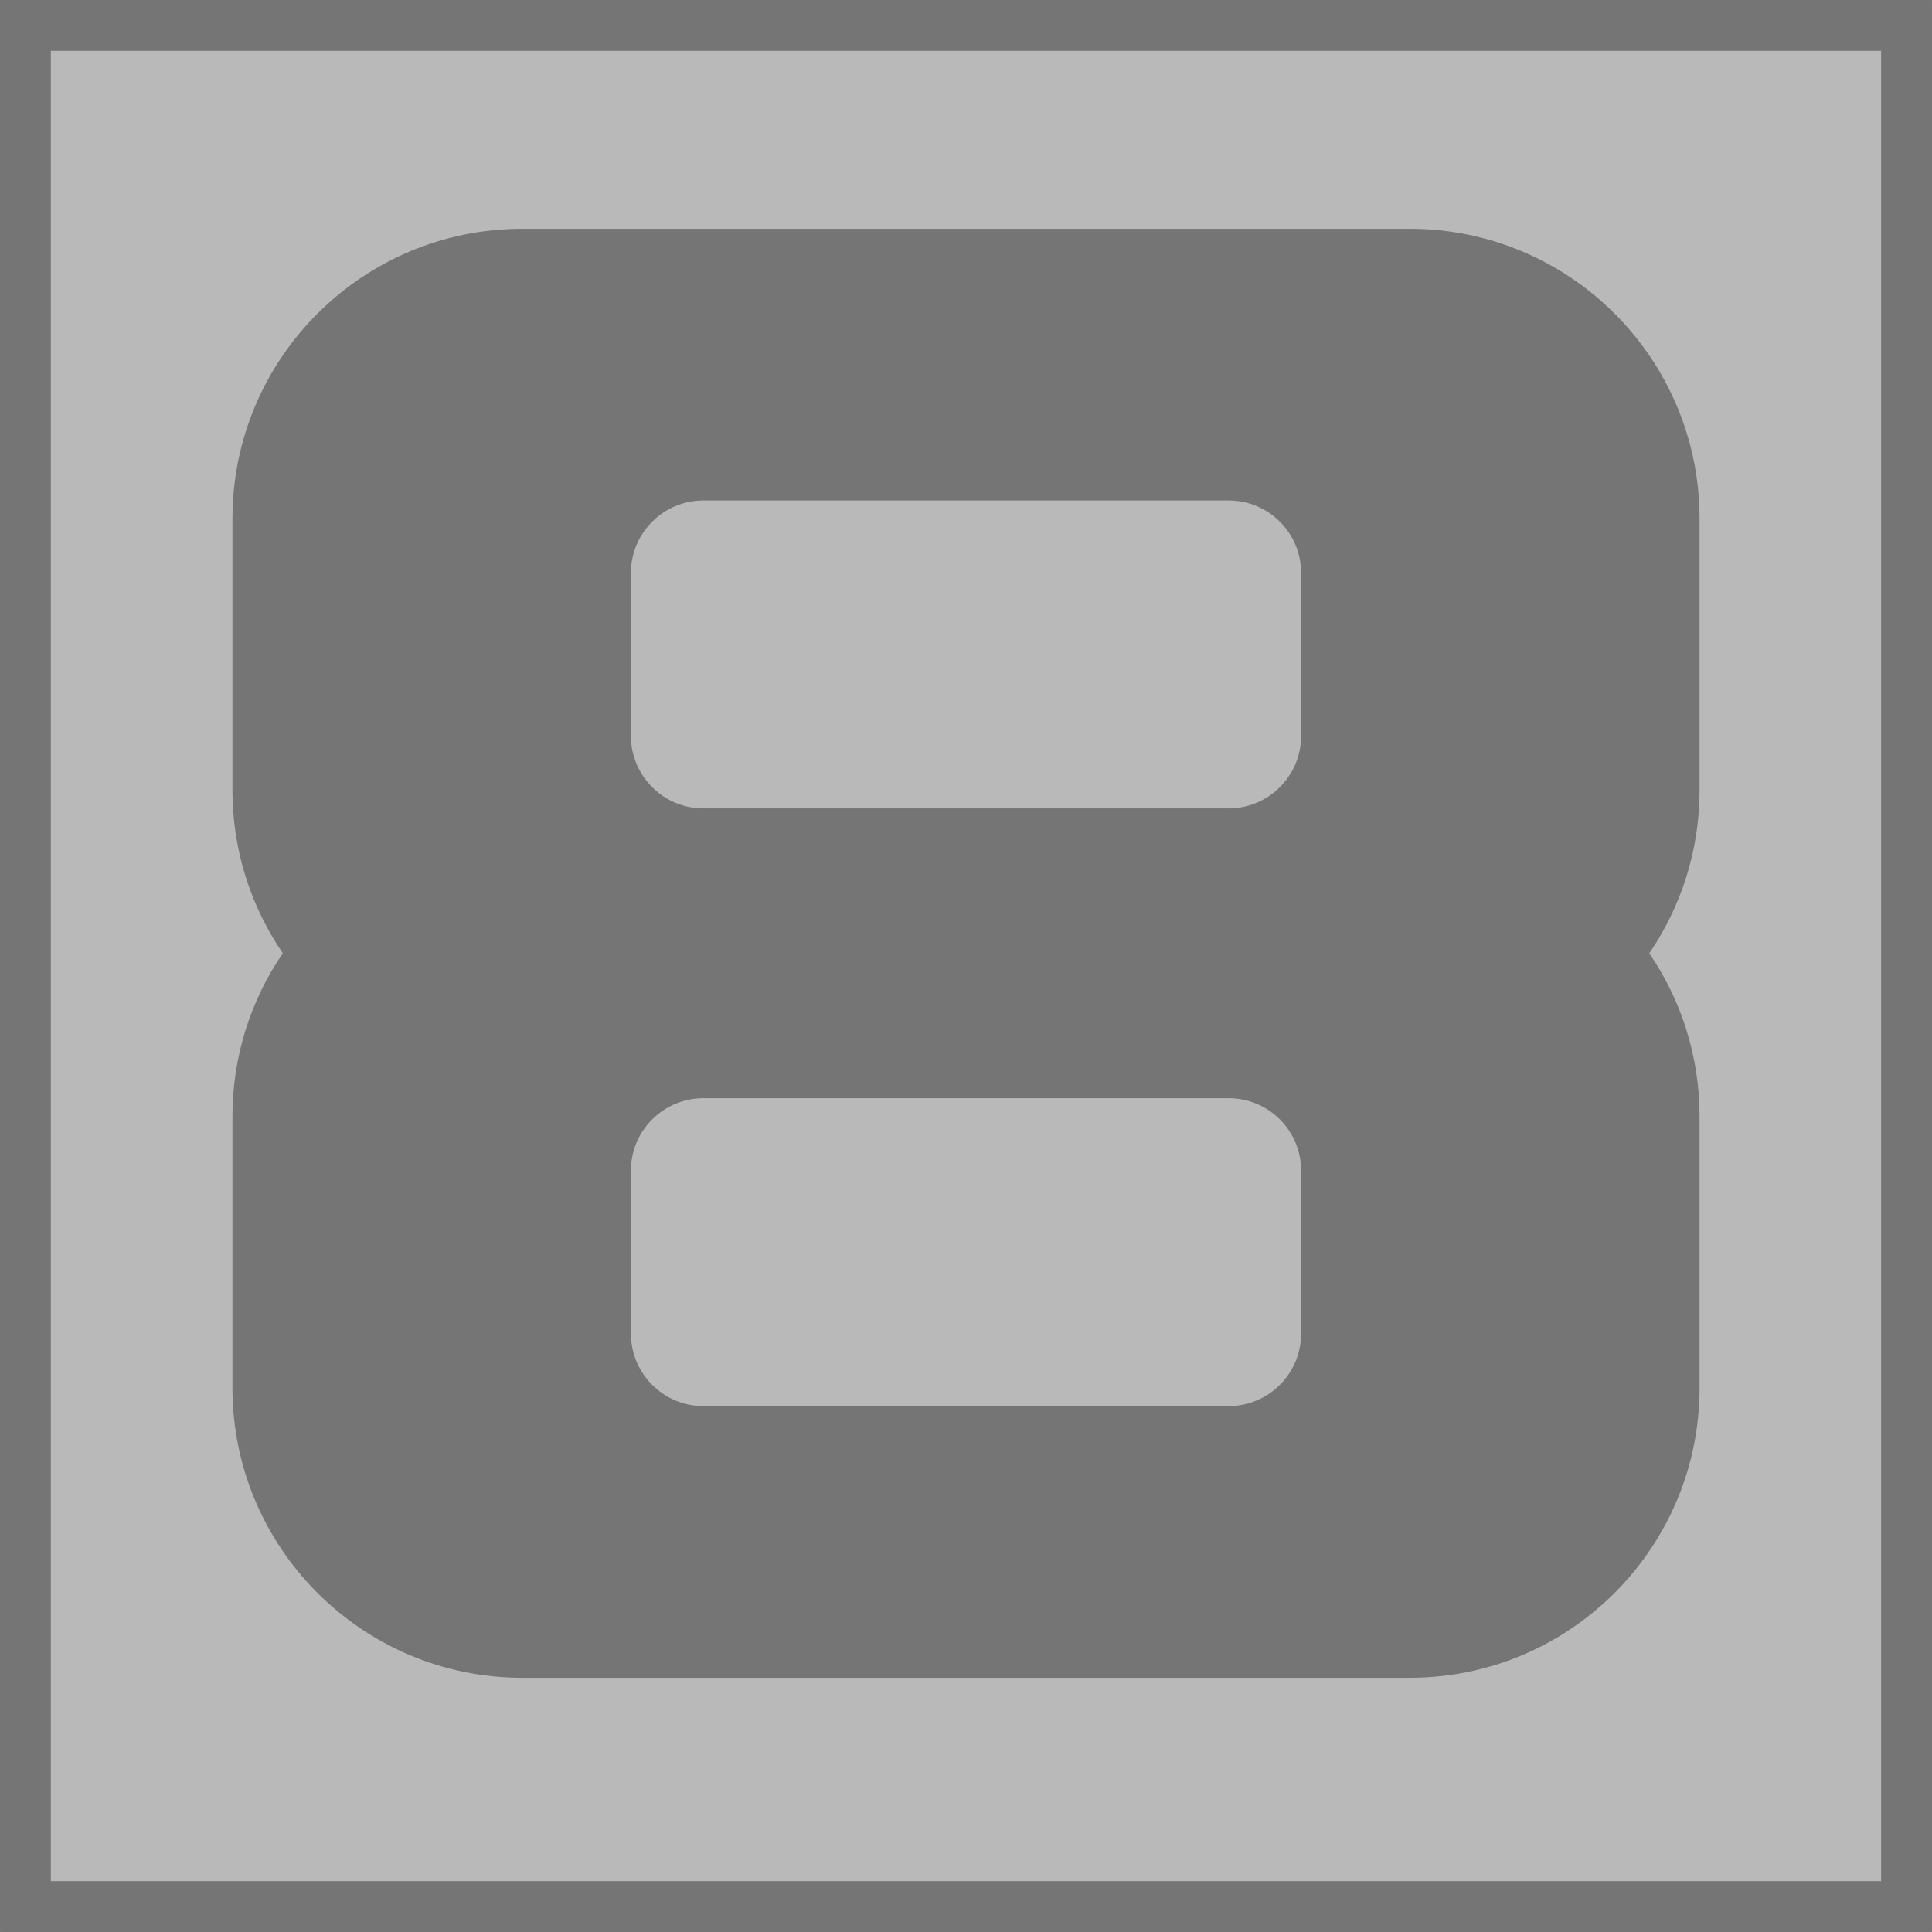
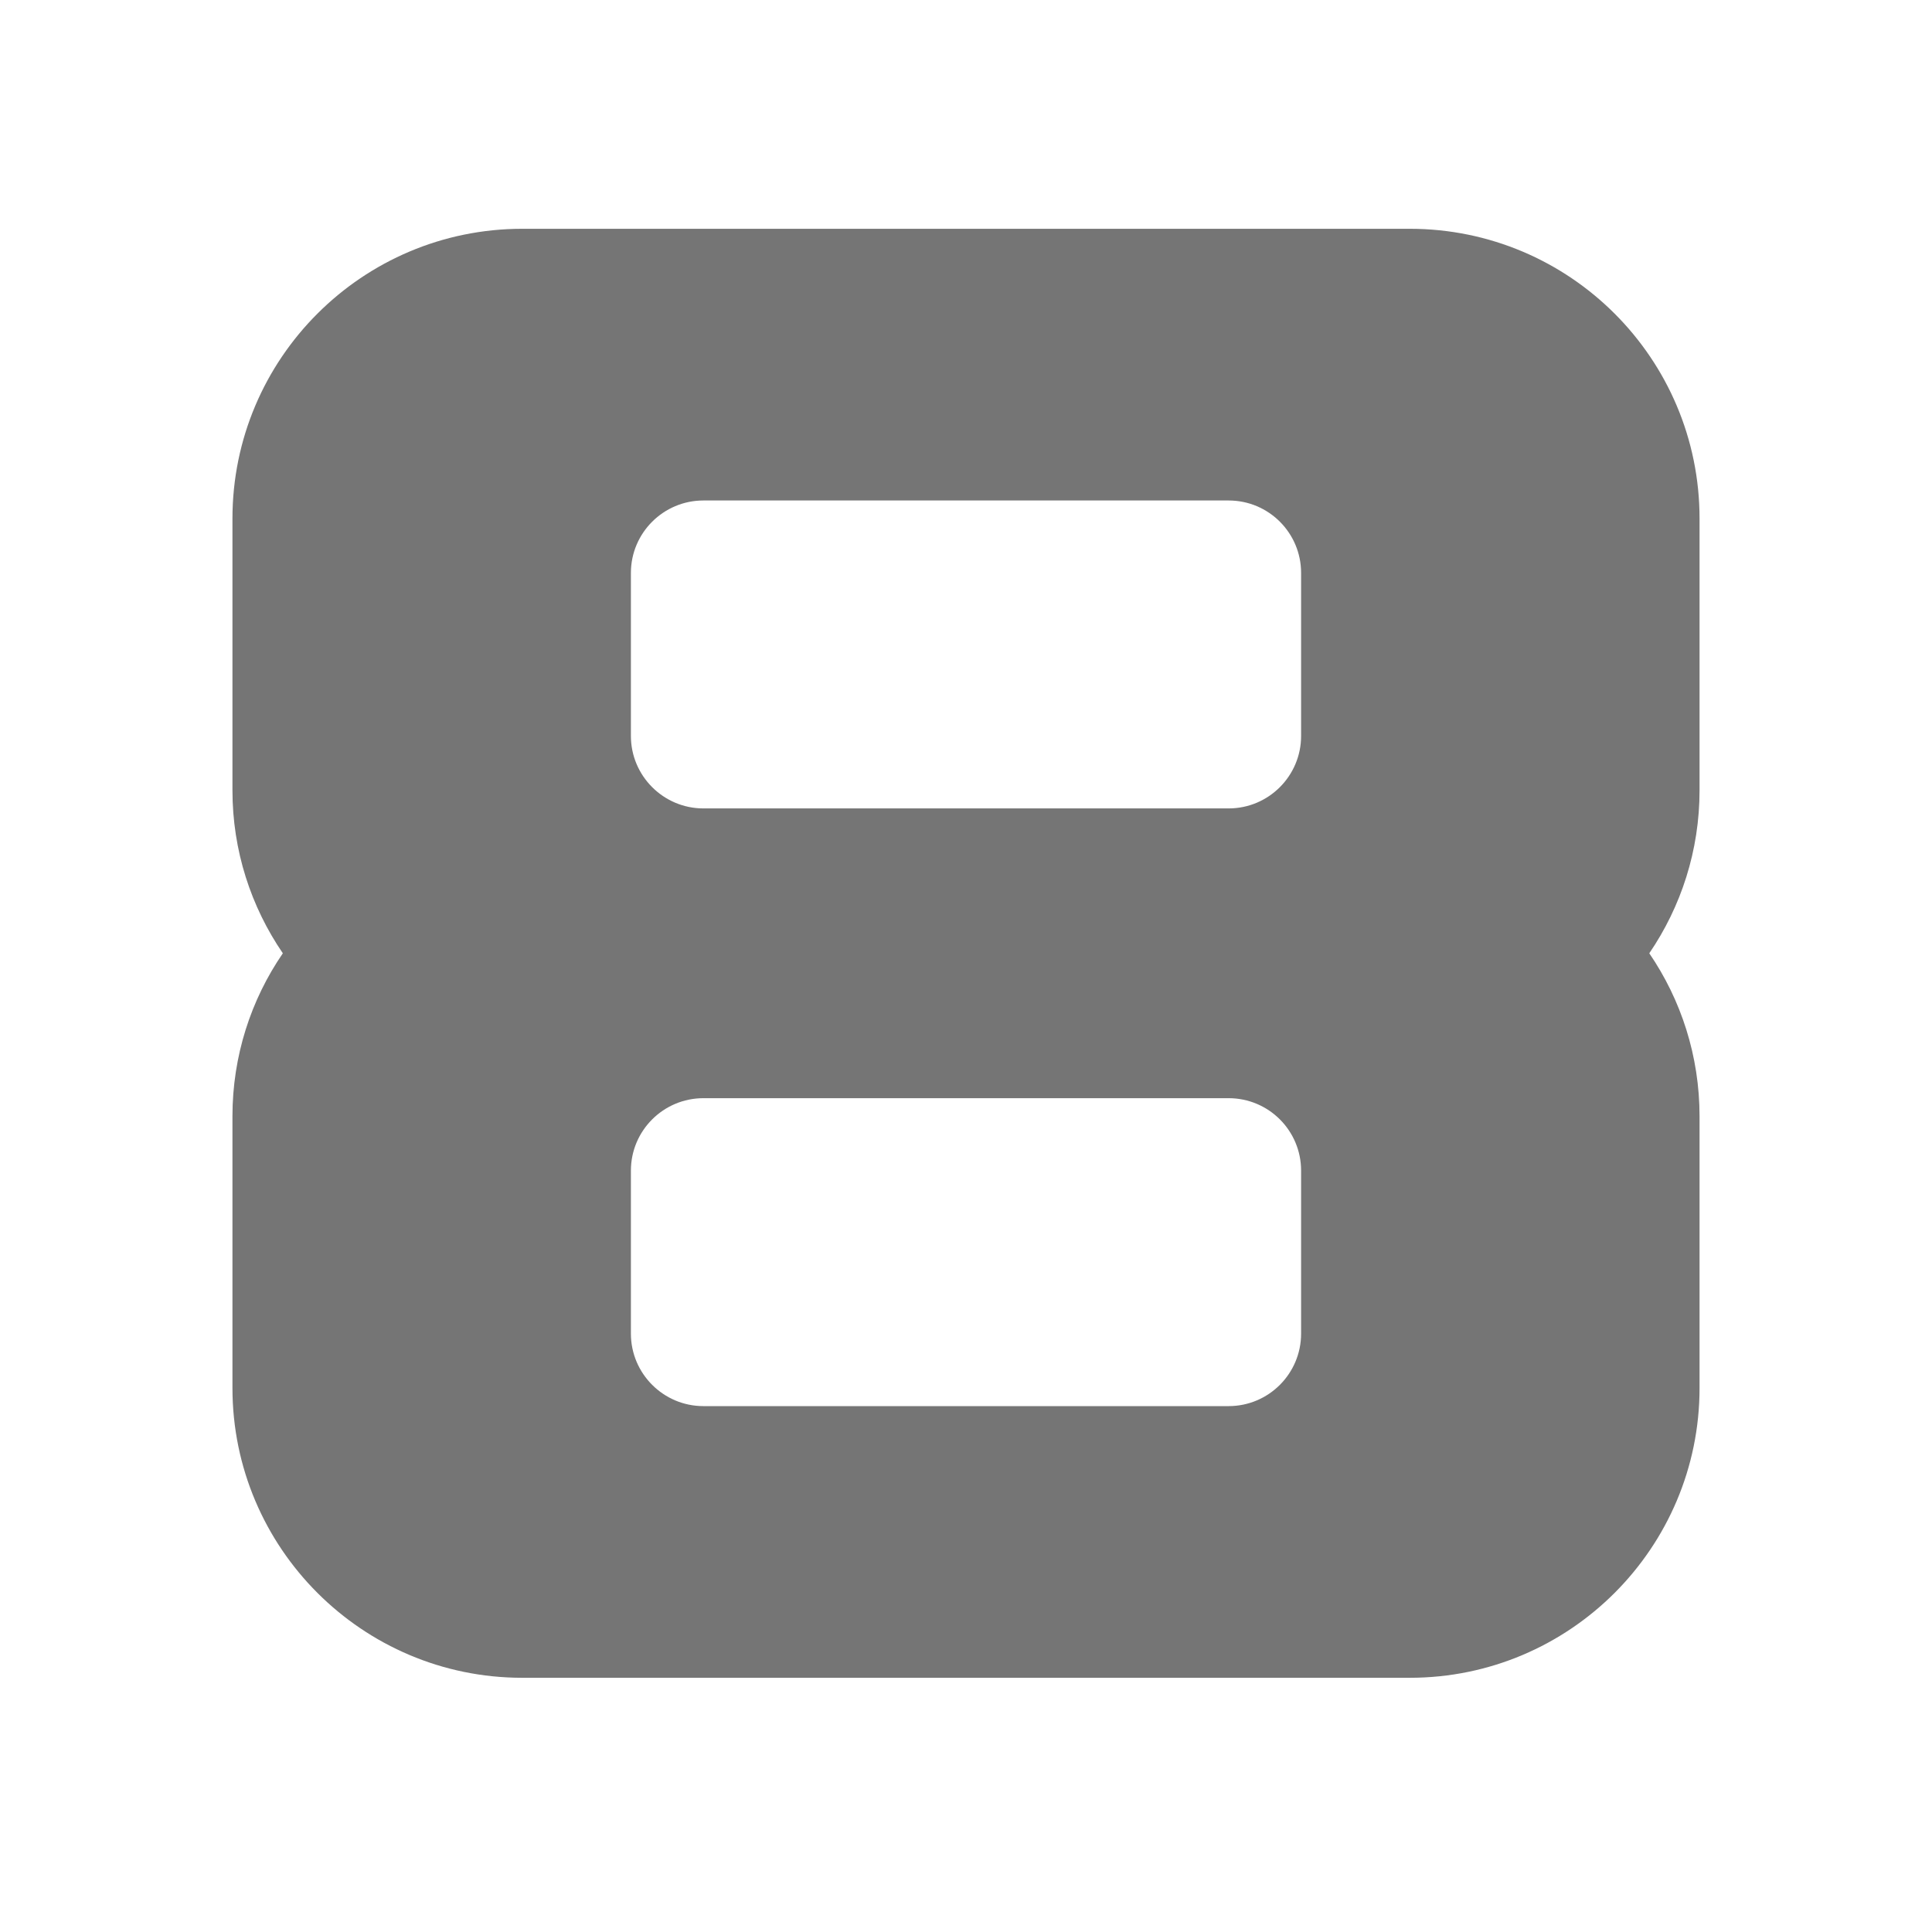
<svg xmlns="http://www.w3.org/2000/svg" version="1.1" id="レイヤー_1" x="0px" y="0px" width="76px" height="76px" viewBox="0 0 76 76" enable-background="new 0 0 76 76" xml:space="preserve">
-   <g id="rect1313_66_">
-     <polygon fill="#B9B9B9" points="75.001,75.001 1,75.001 1,1 75.001,1  " />
-     <path fill="#757575" d="M75.991,0C75.996,0,76,0.004,76,0.009V75.99c0,0.006-0.004,0.01-0.009,0.01H0.009   C0.004,76,0,75.996,0,75.99V0.009C0,0.004,0.004,0,0.009,0H75.991 M74,2H2v72h72V2L74,2z" />
-   </g>
  <path fill="#757575" d="M66.856,31.087c0,2.377-0.729,4.581-1.977,6.413c1.247,1.826,1.977,4.036,1.977,6.412V54.6  c0,6.29-5.104,11.4-11.4,11.4H20.544c-6.29,0-11.4-5.11-11.4-11.4V43.912c0-2.376,0.729-4.586,1.982-6.412  c-1.252-1.832-1.982-4.036-1.982-6.413V20.4c0-6.295,5.11-11.4,11.4-11.4h34.912c6.296,0,11.4,5.104,11.4,11.4V31.087z   M51.182,22.538c0-1.575-1.275-2.85-2.851-2.85H27.669c-1.57,0-2.851,1.275-2.851,2.85v6.413c0,1.569,1.28,2.85,2.851,2.85h20.662  c1.575,0,2.851-1.28,2.851-2.85V22.538z M51.182,46.05c0-1.575-1.275-2.85-2.851-2.85H27.669c-1.57,0-2.851,1.274-2.851,2.85v6.413  c0,1.569,1.28,2.85,2.851,2.85h20.662c1.575,0,2.851-1.28,2.851-2.85V46.05z" />
</svg>
